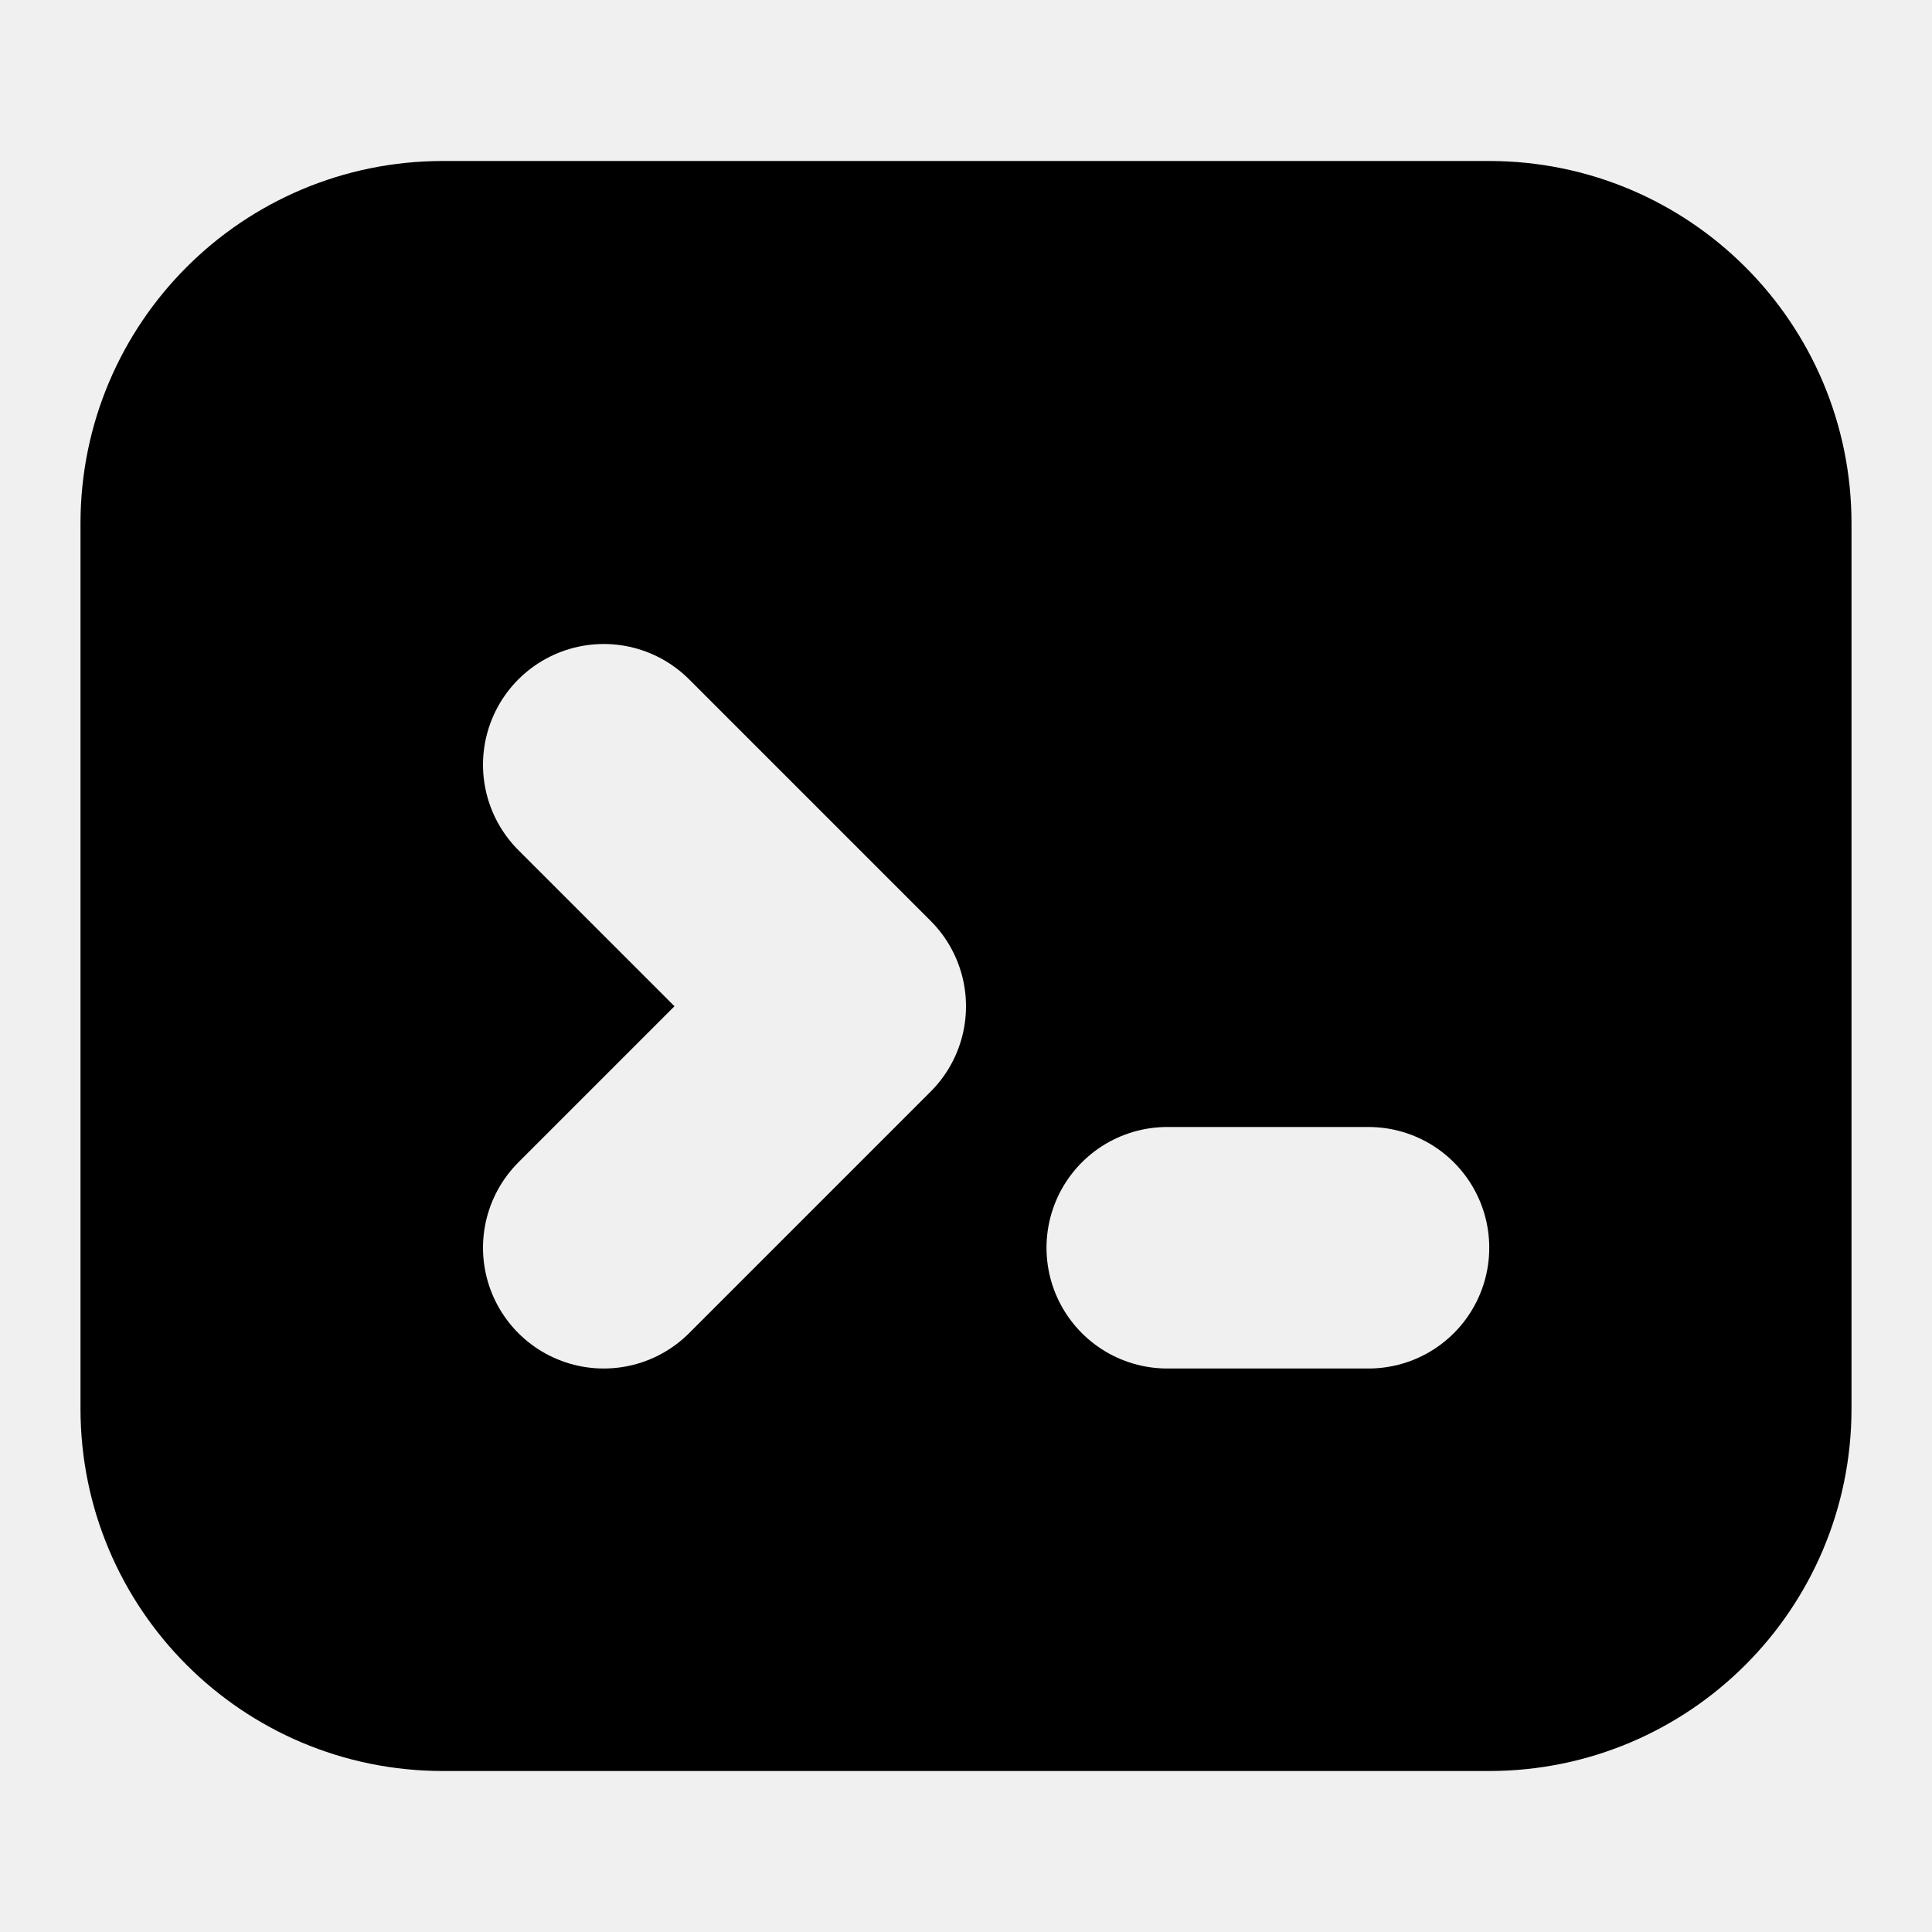
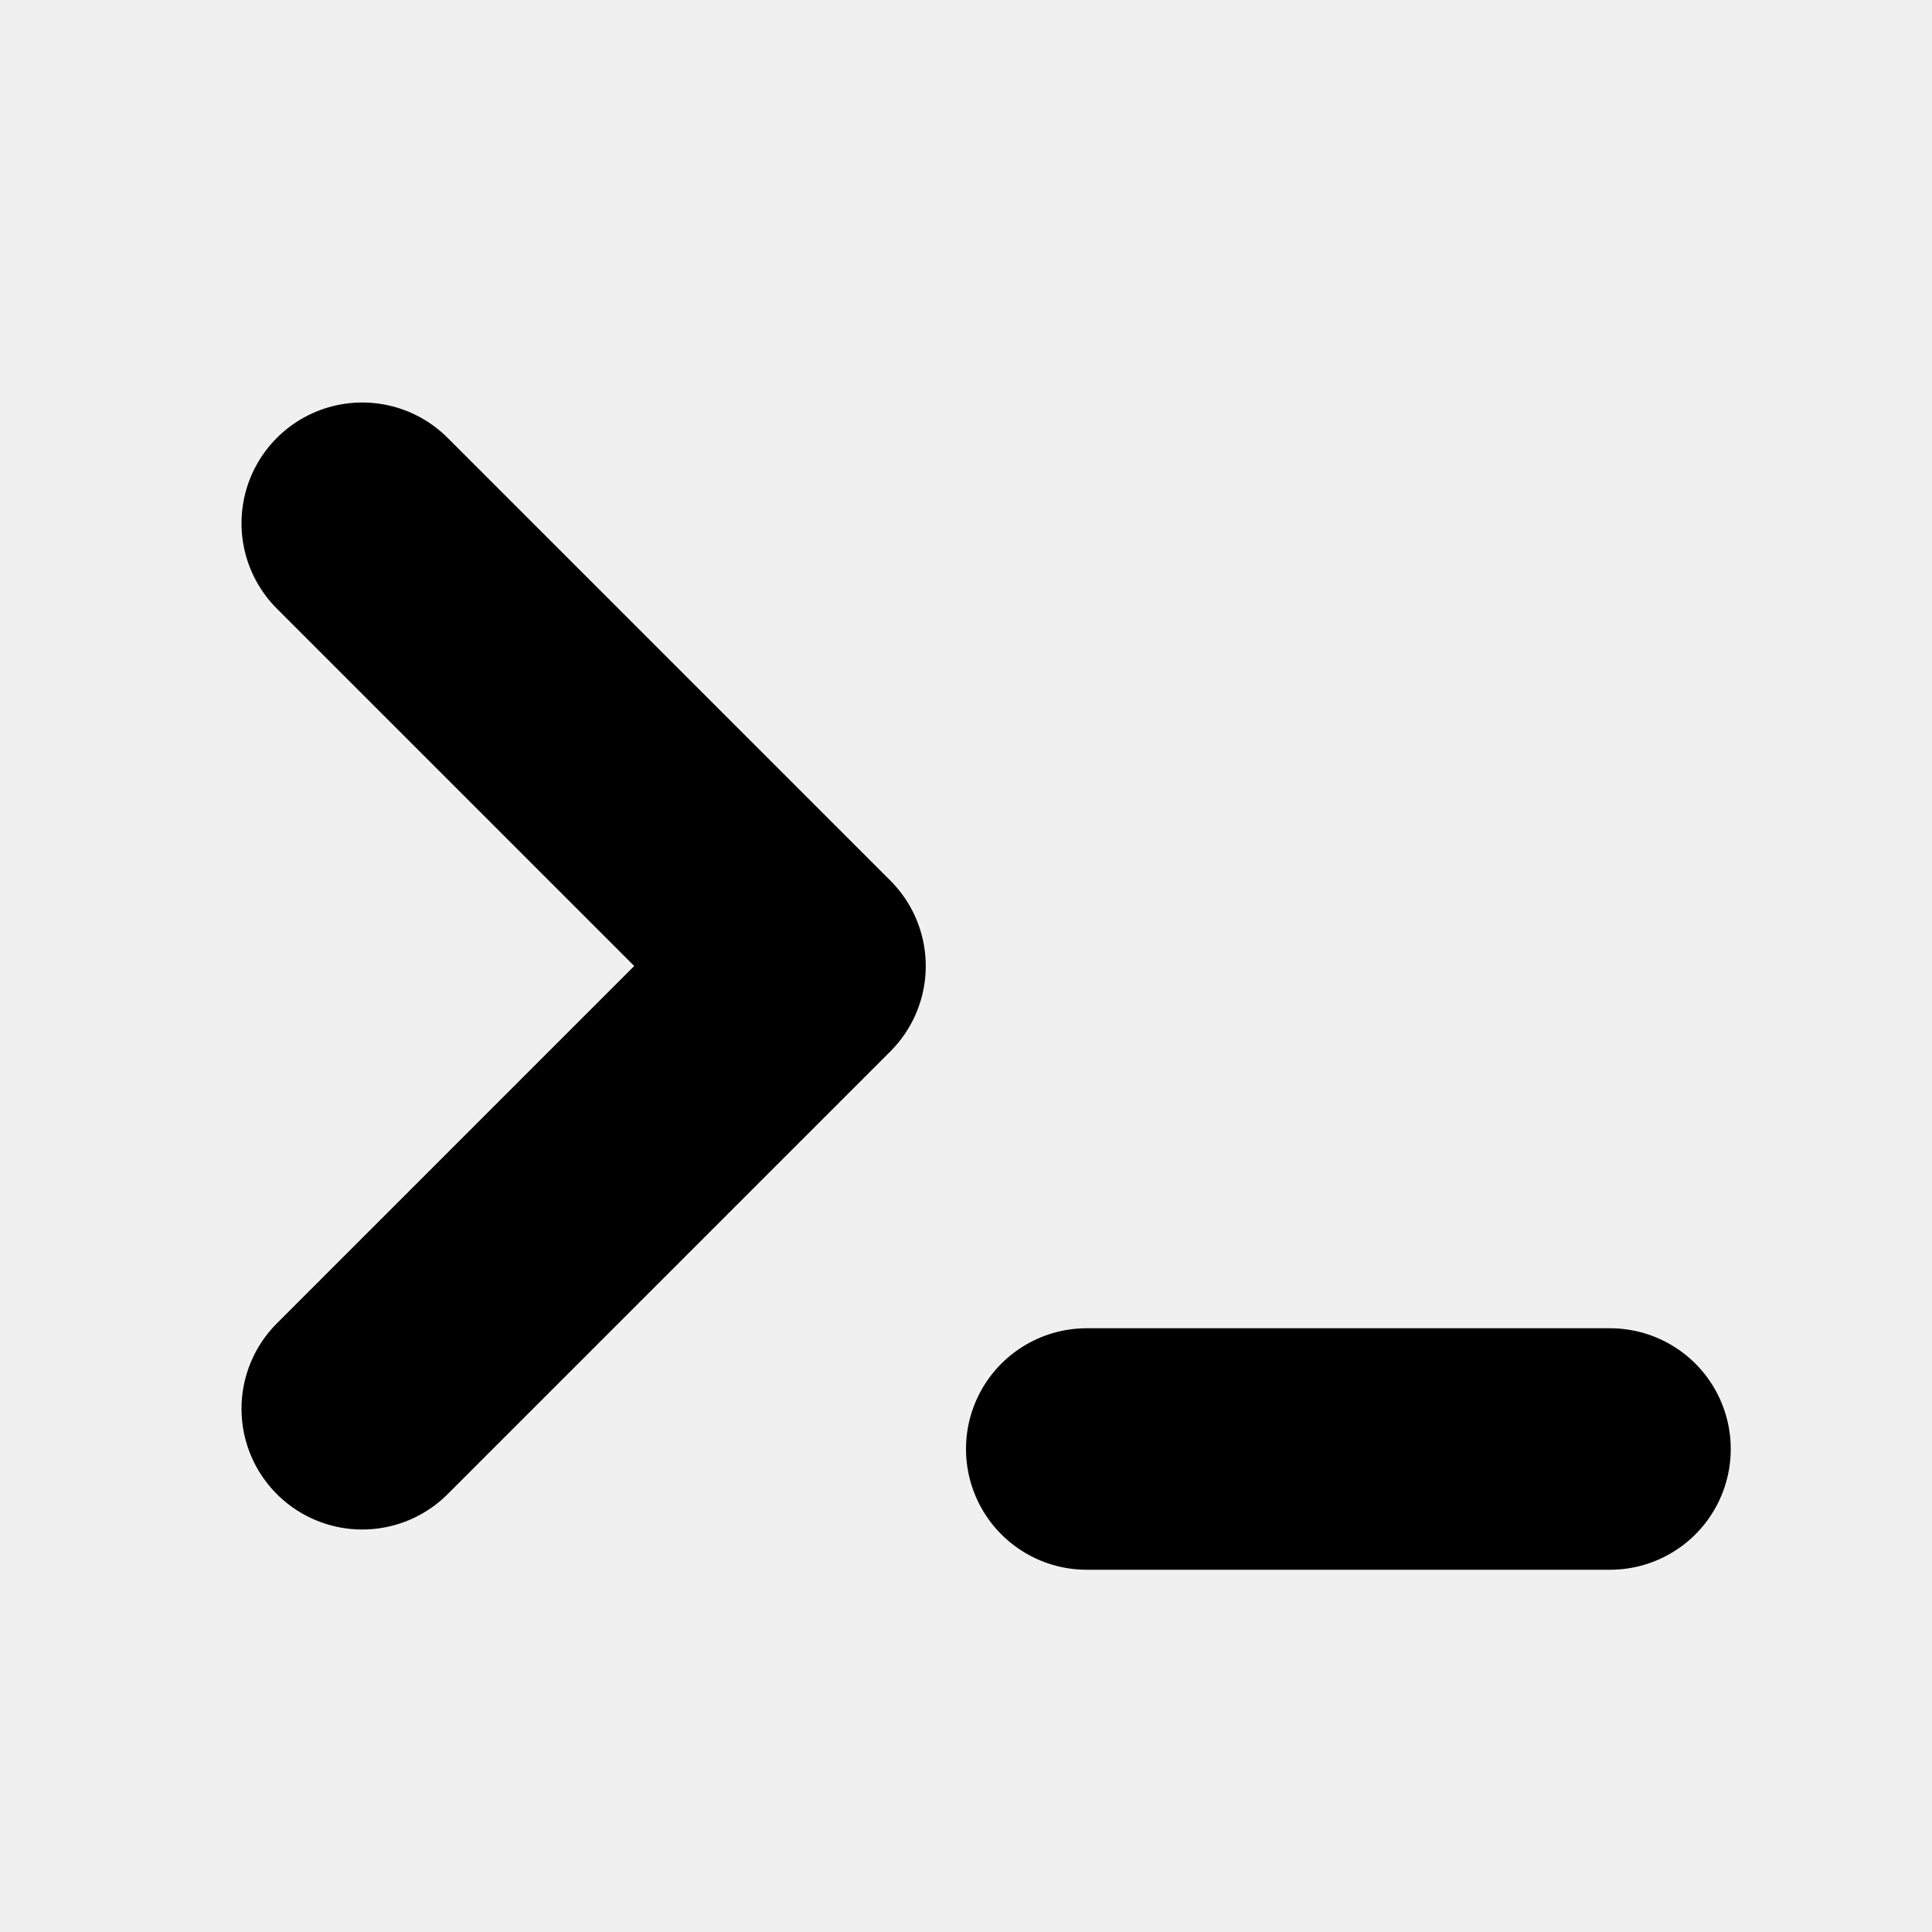
<svg xmlns="http://www.w3.org/2000/svg" width="24" height="24" viewBox="0 0 24 24" fill="none" stroke="currentColor" stroke-width="3" stroke-linecap="round" stroke-linejoin="round">
-   <mask id="is-terminal-1wwn1bb" maskUnits="userSpaceOnUse" x="-4" y="-4" width="32" height="32">
-     <rect x="-4" y="-4" width="32" height="32" fill="#fff" stroke="none" />
-     <g stroke="#000">
-       <path d="M7.5 9.5L10.5 12.5L7.5 15.5" />
-       <path d="M14.5 15.5H17" />
-     </g>
-   </mask>
-   <g mask="url(#is-terminal-1wwn1bb)">
-     <g fill="currentColor">
-       <path d="M12 3.5L18.5 3.5A3 3 0 0 1 21.5 6.5L21.5 17.5A3 3 0 0 1 18.5 20.5L5.5 20.5A3 3 0 0 1 2.5 17.5L2.5 6.5A3 3 0 0 1 5.5 3.5Z" />
-     </g>
-   </g>
+   <path d="M4.5 6.5l5.5 5.5-5.5 5.5" />
+   <path d="M13.5 18h6.5" />
</svg>
